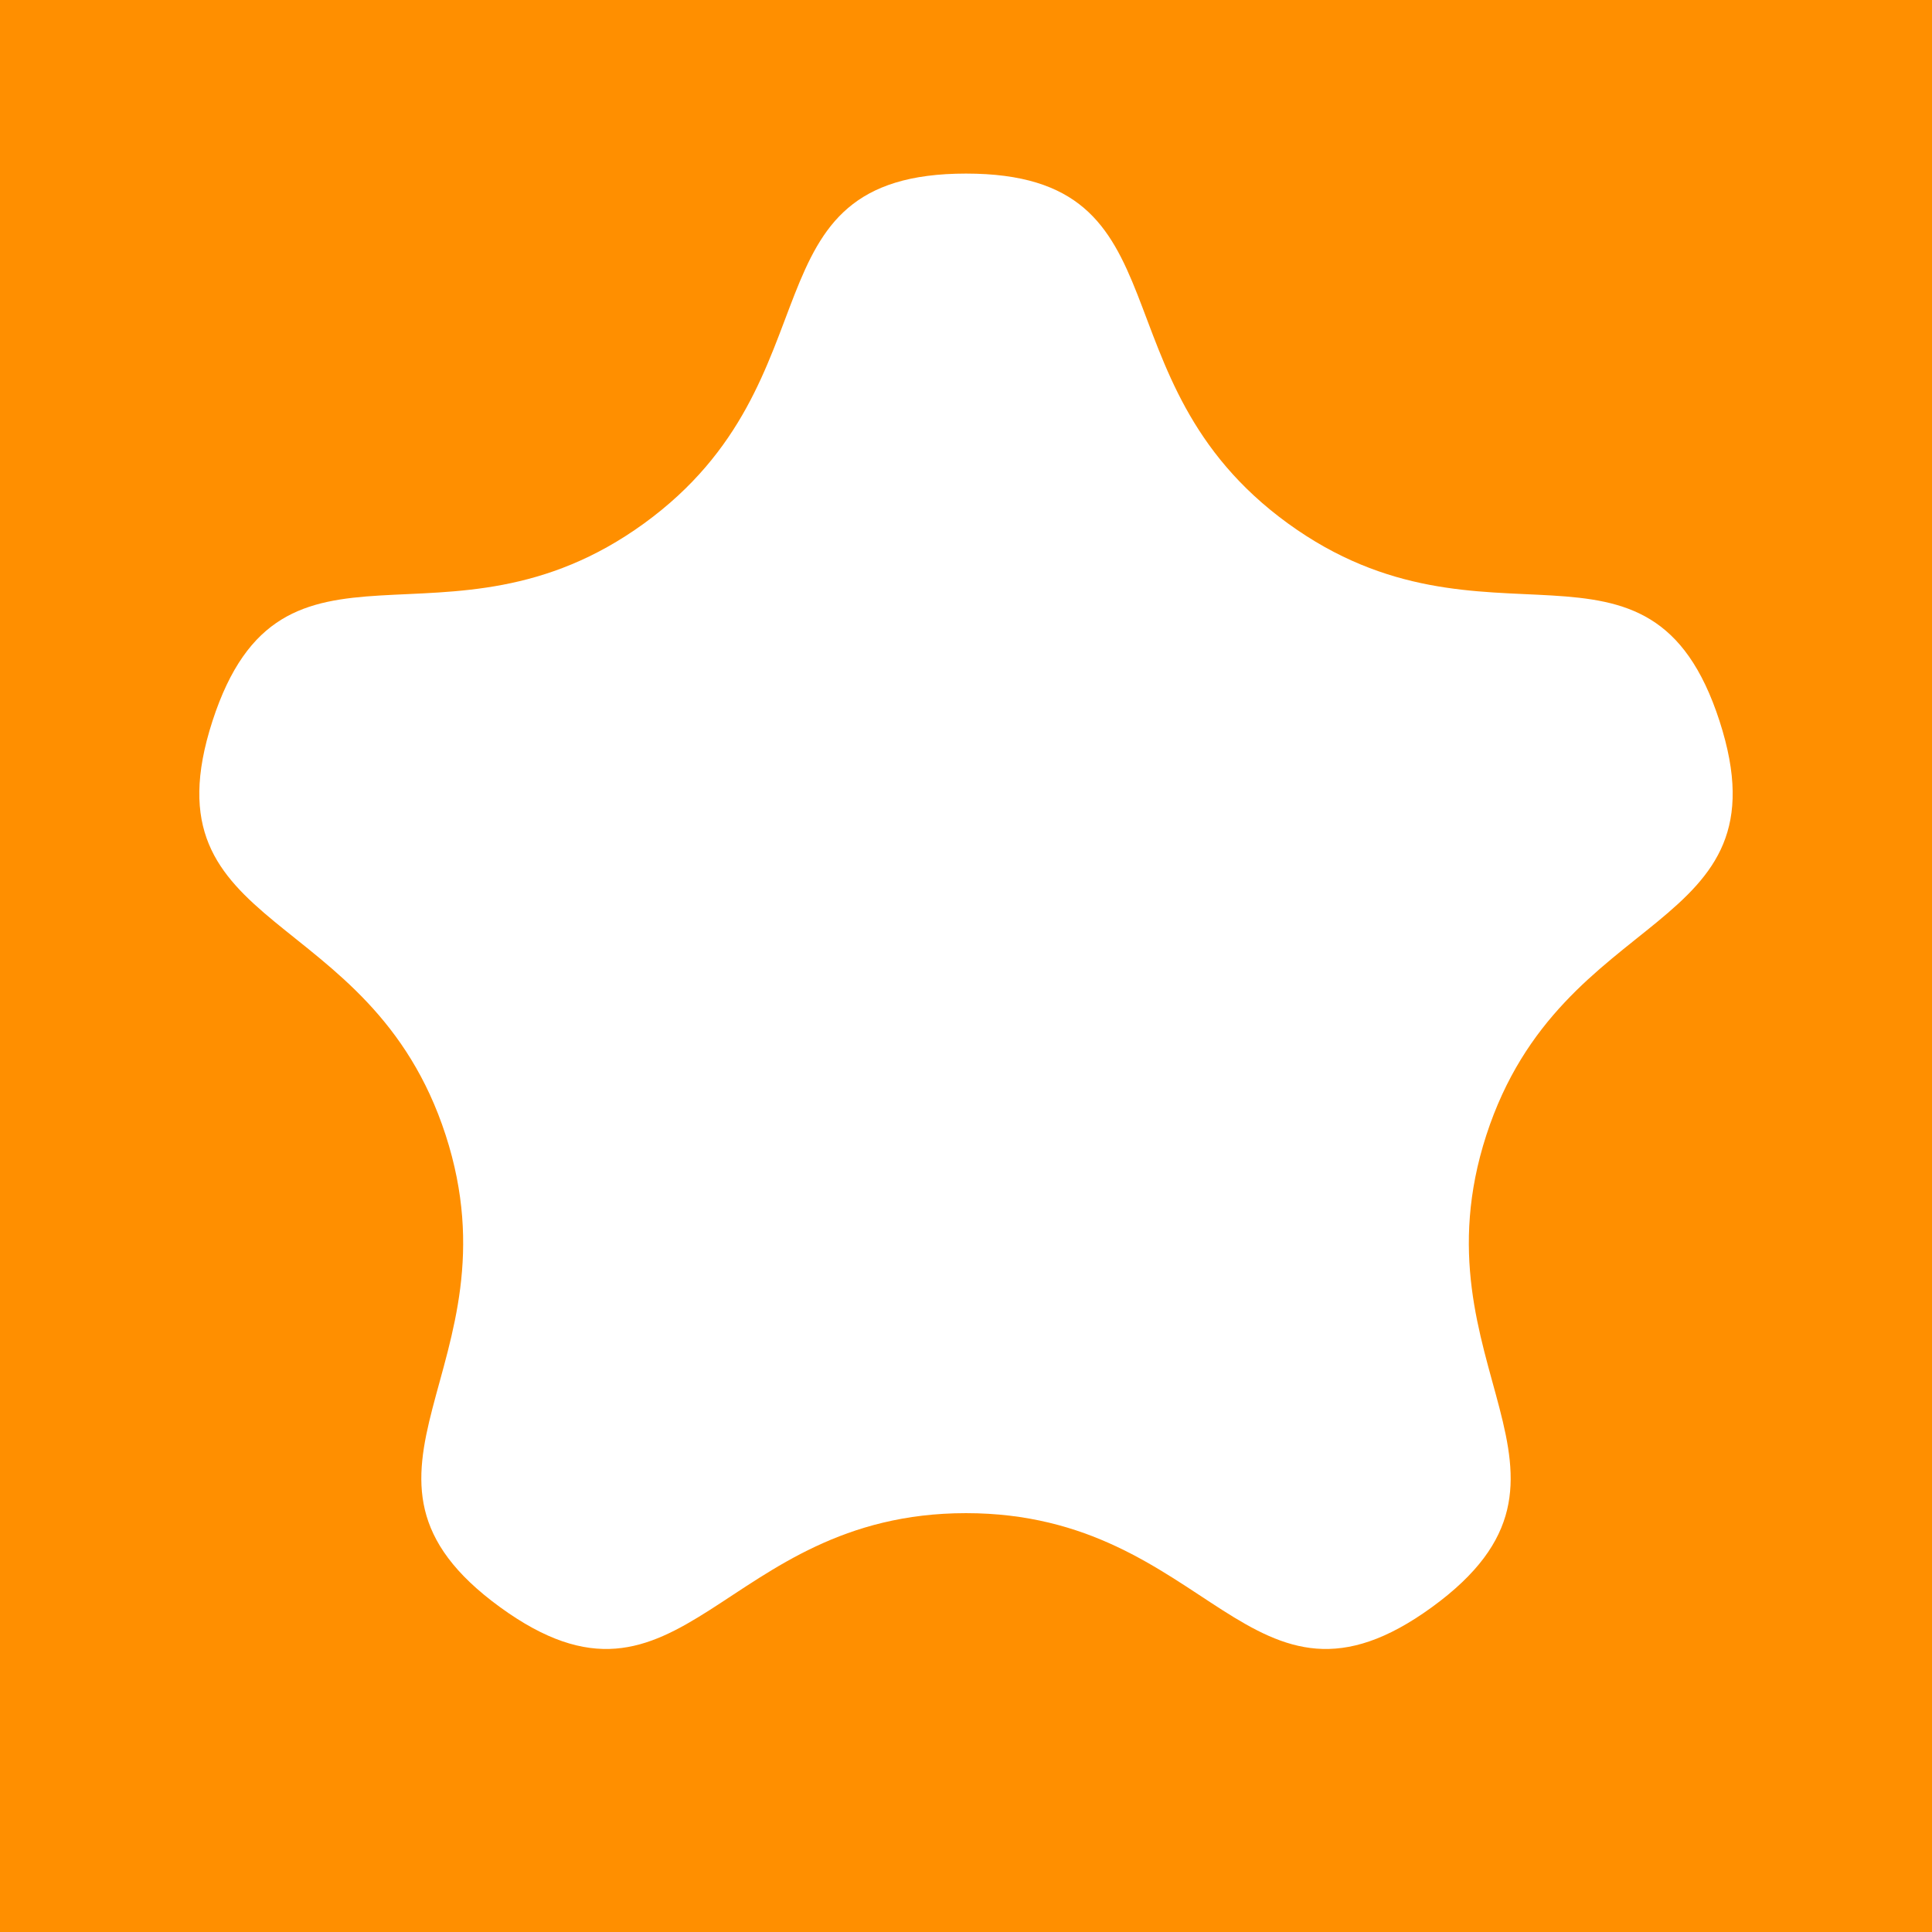
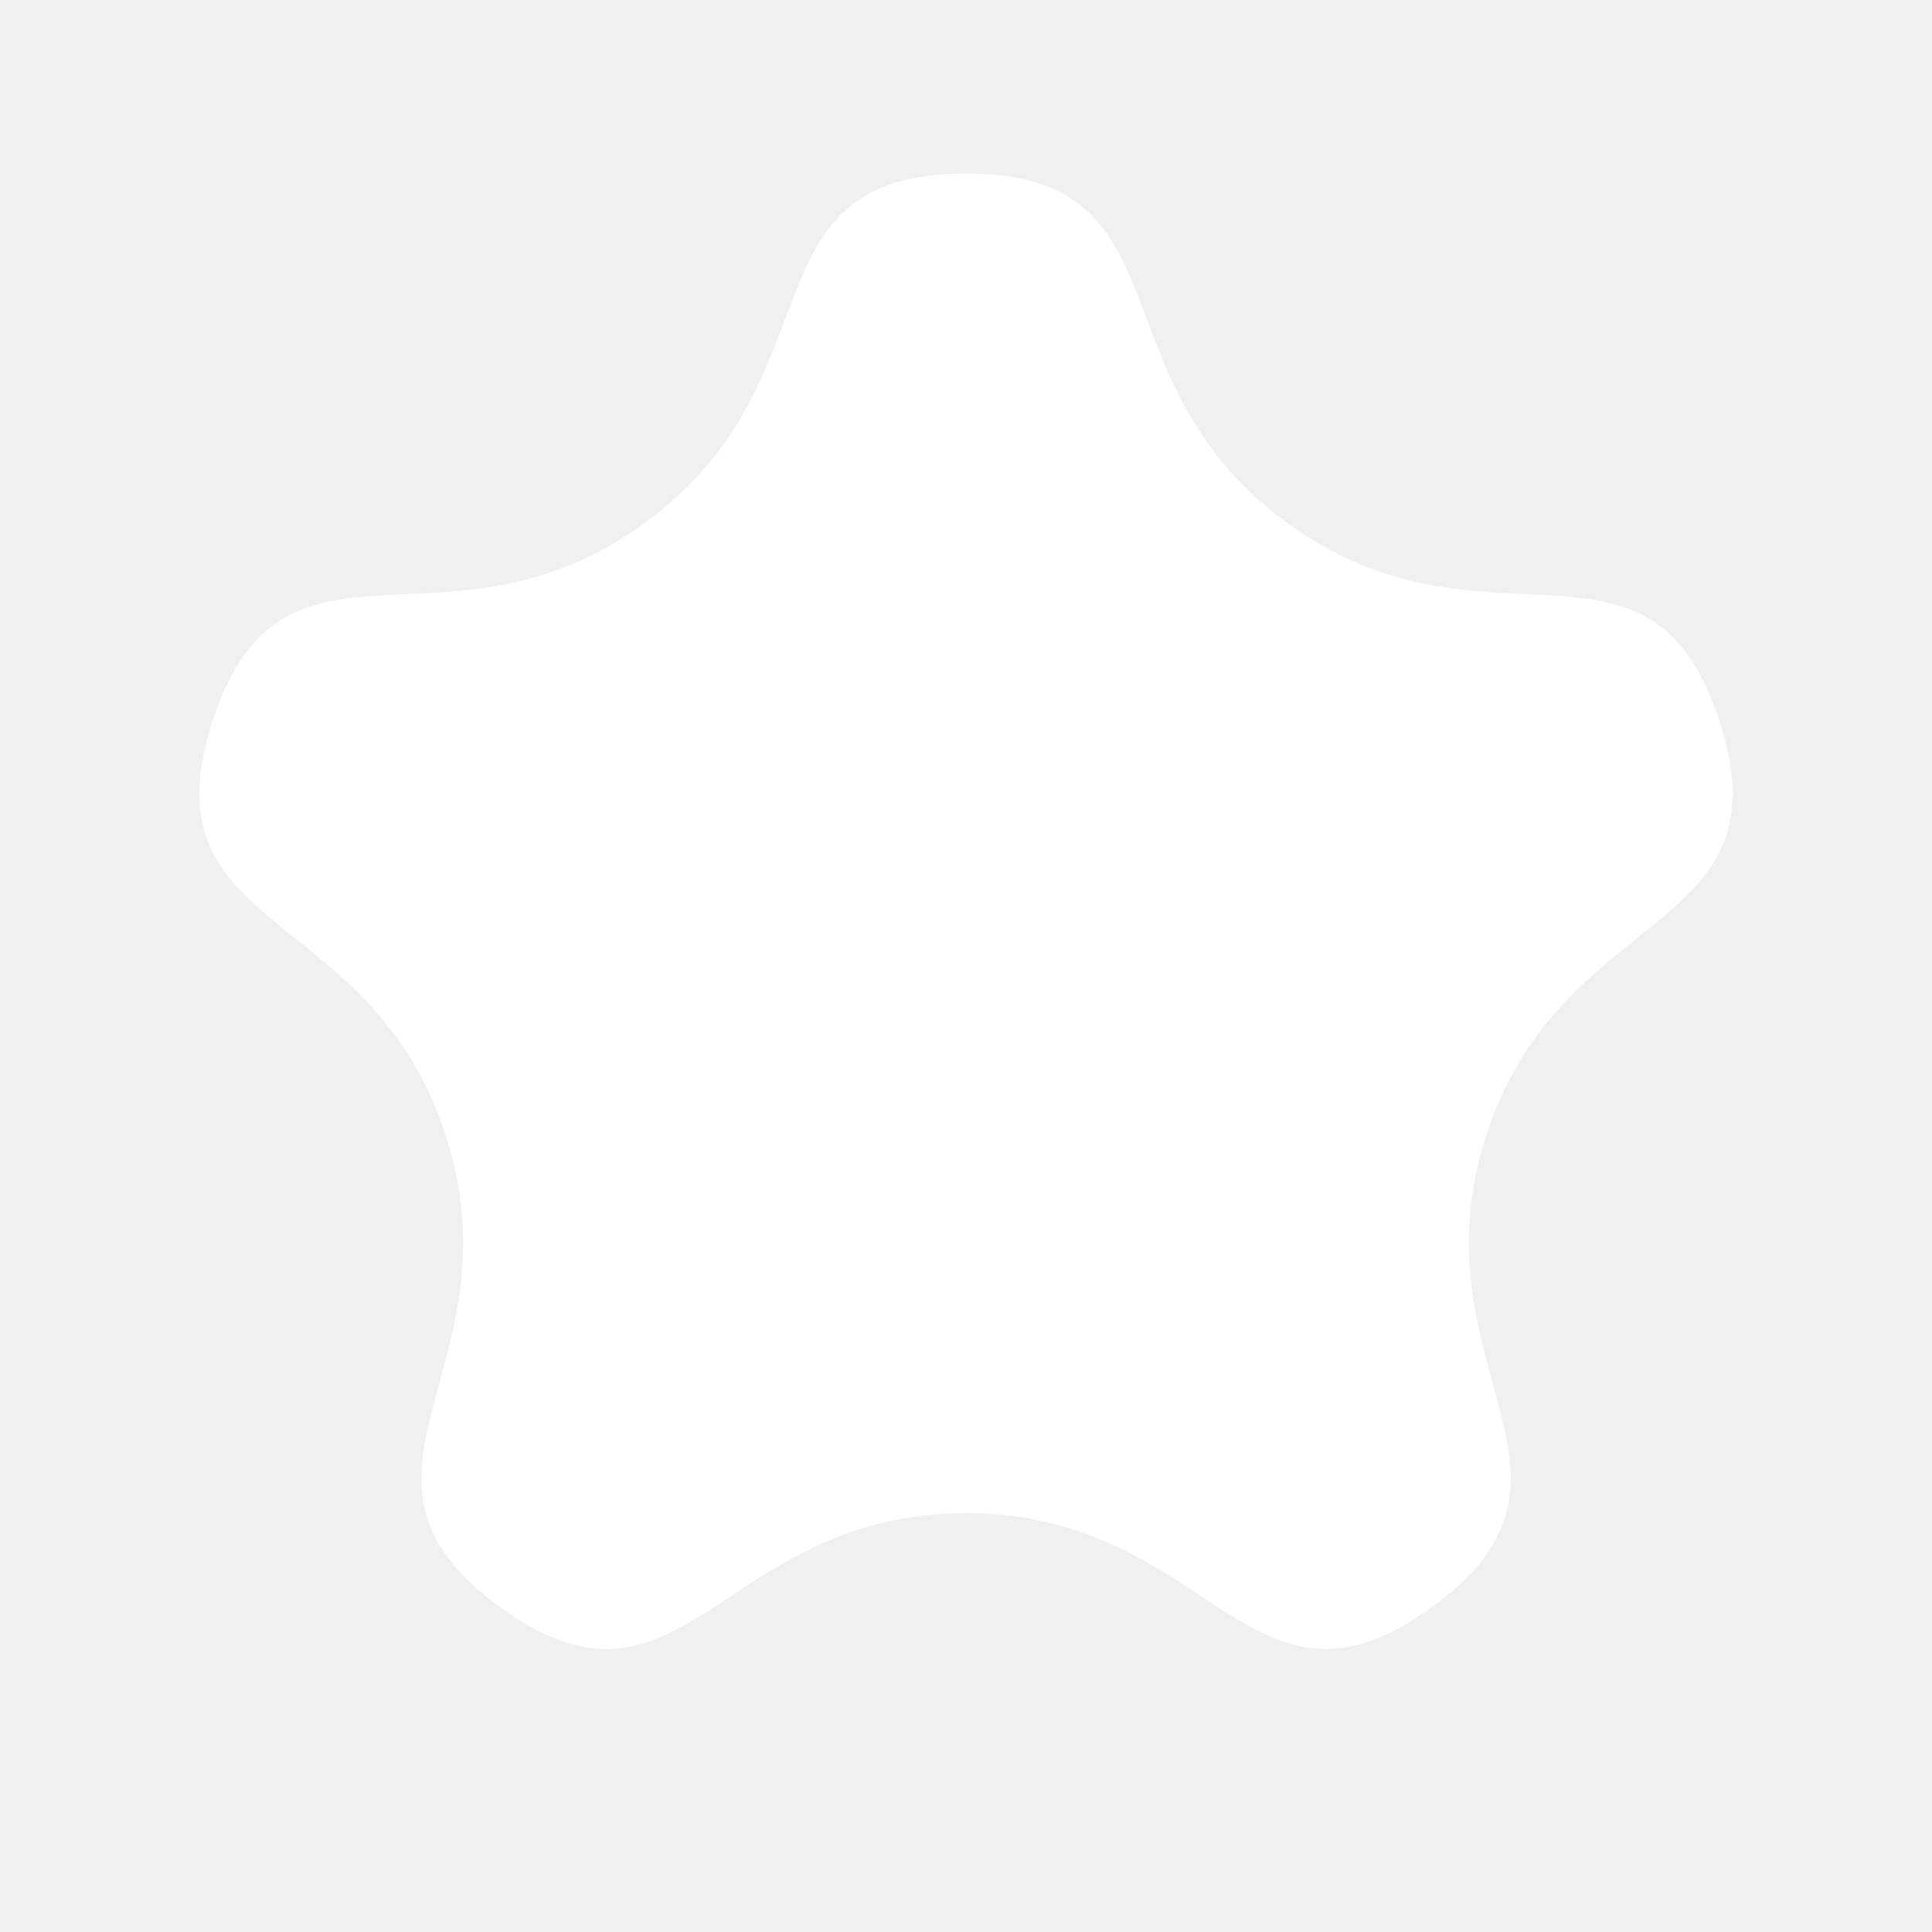
<svg xmlns="http://www.w3.org/2000/svg" viewBox="0 0 512 512">
-   <rect width="512" height="512" fill="#FF8F00" />
  <path fill="#FFFFFF" d="M256,46        C316,46 288.7,100.5 341.3,138.7        C393.9,176.9 437.2,134 455.7,191.1        C474.2,248.2 413.9,239.2 393.9,300.8        C373.9,362.4 428,390.6 379.5,425.9        C331,461.2 321,401 256,401        C191,401 181,461.2 132.5,425.9        C84,390.6 138.1,362.4 118.1,300.8        C98.1,239.2 37.8,248.2 56.3,191.1        C74.8,134 118.1,176.9 170.7,138.7        C223.3,100.5 196,46 256,46 Z" />
</svg>
